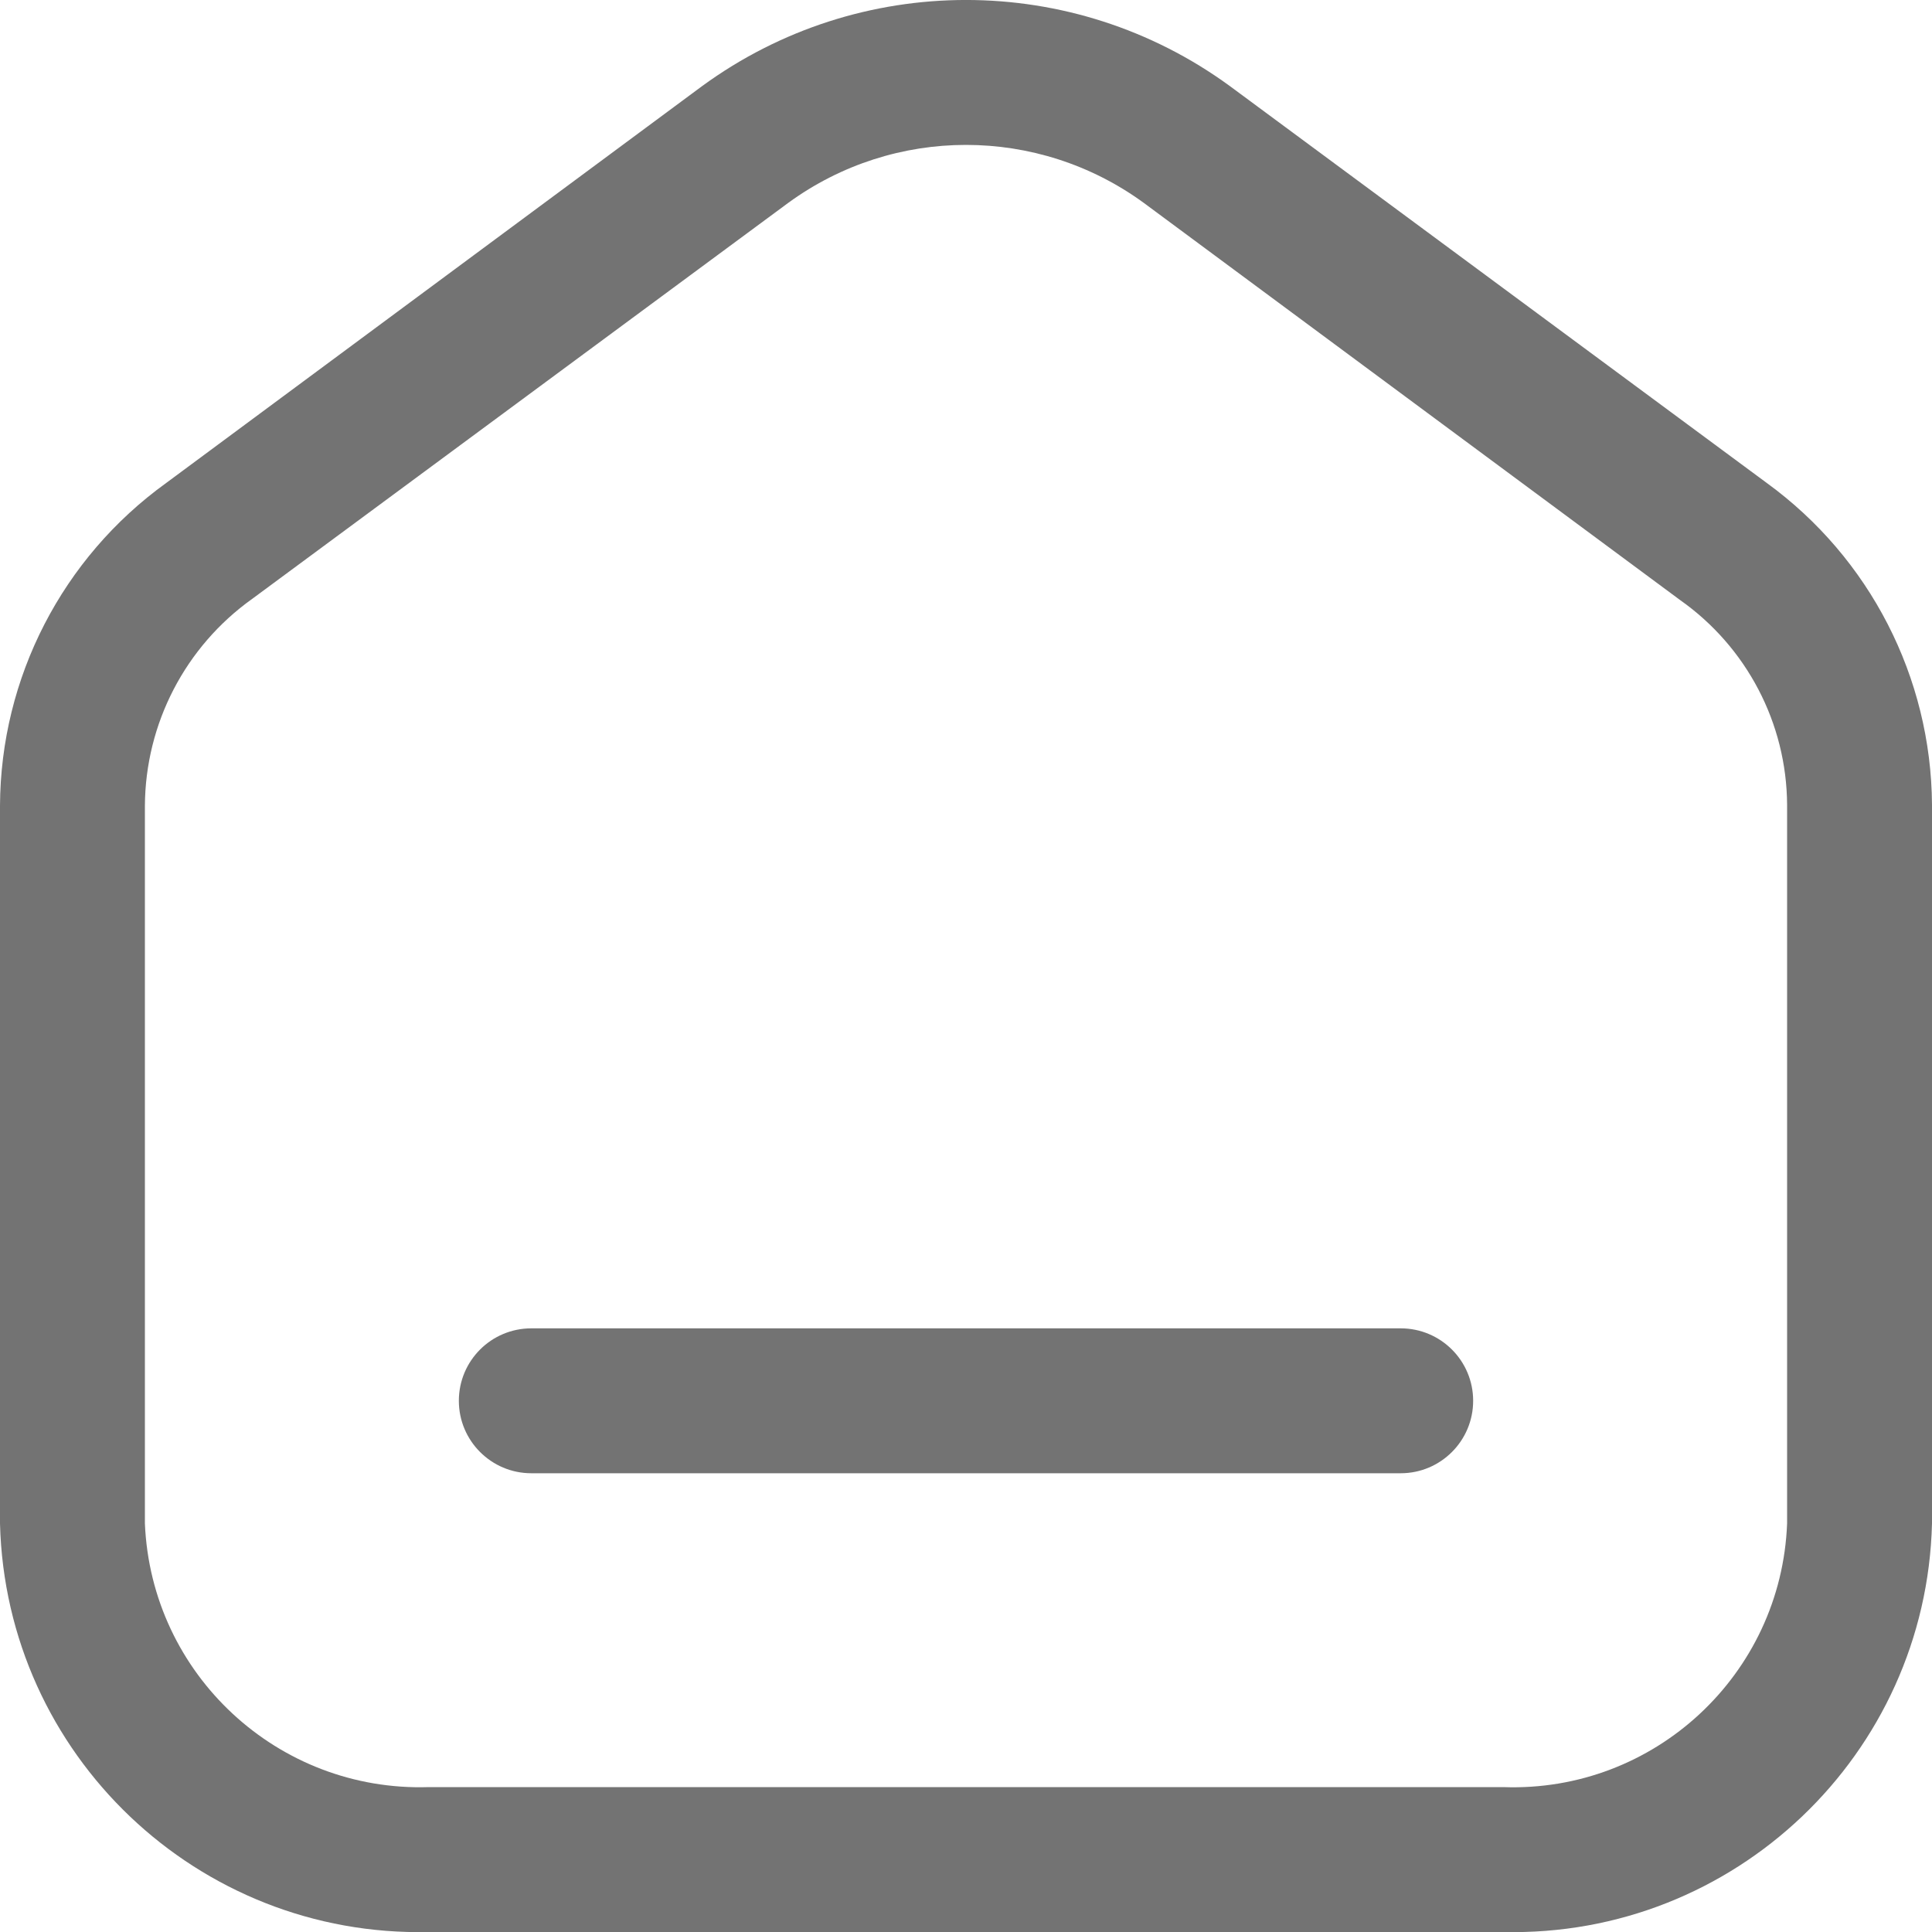
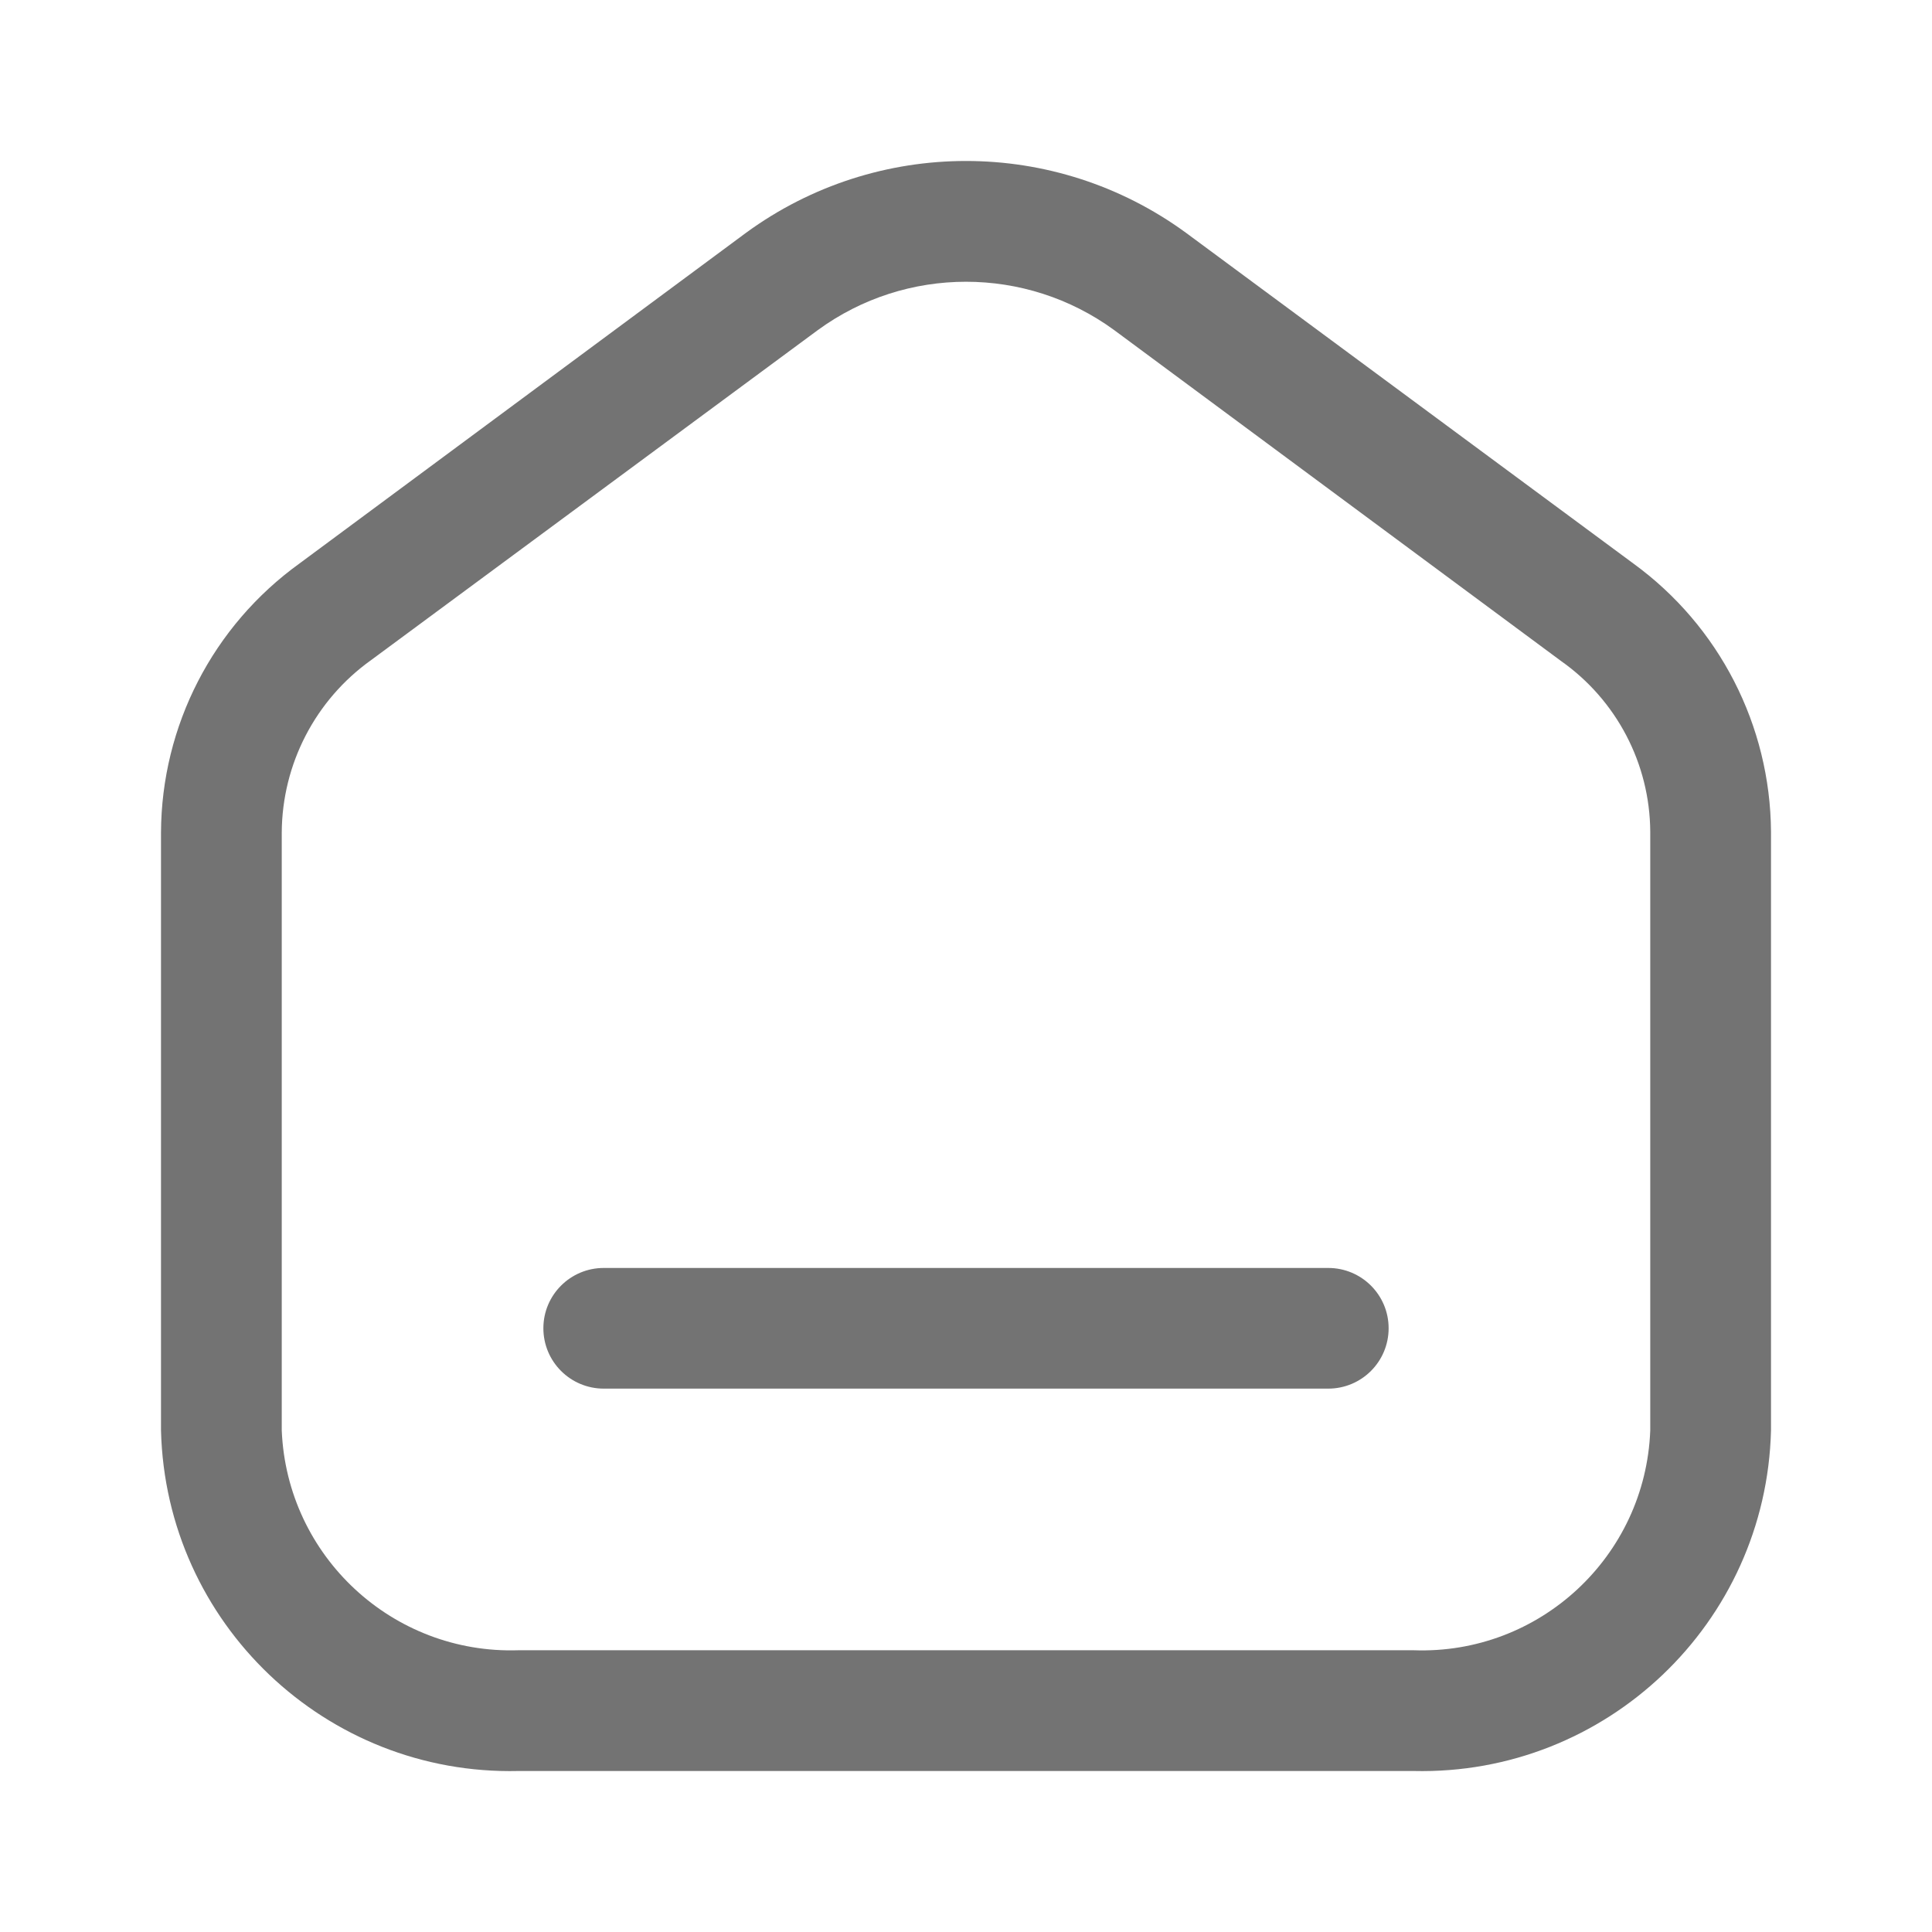
- <svg xmlns="http://www.w3.org/2000/svg" width="20" height="20" viewBox="0 0 20 20" fill="none">
-   <path fill-rule="evenodd" clip-rule="evenodd" d="M18.29 5L12.73 0.89C11.104 -0.297 8.896 -0.297 7.27 0.89L1.72 5C0.645 5.775 0.006 7.016 0 8.34V15.771C0.06 18.164 2.047 20.056 4.44 20H15.56C17.953 20.056 19.94 18.164 20 15.771V8.33C19.991 7.012 19.357 5.776 18.29 5ZM18.5 15.771C18.44 17.335 17.125 18.557 15.56 18.5H4.44C2.877 18.551 1.565 17.333 1.5 15.771V8.34C1.505 7.49 1.918 6.694 2.61 6.2L8.16 2.1C9.256 1.3 10.744 1.3 11.84 2.1L17.39 6.21C18.081 6.696 18.495 7.486 18.5 8.33V15.771ZM5.5 13.751H14.5C14.914 13.751 15.25 14.086 15.25 14.501C15.25 14.915 14.914 15.251 14.5 15.251H5.5C5.086 15.251 4.75 14.915 4.75 14.501C4.75 14.086 5.086 13.751 5.5 13.751Z" fill="#737373" />
+ <svg xmlns="http://www.w3.org/2000/svg" width="24" height="24" viewBox="0 0 24 24" fill="none">
+   <path fill-rule="evenodd" clip-rule="evenodd" d="M20.29 7L14.73 2.89C13.104 1.703 10.896 1.703 9.27 2.89L3.72 7C2.645 7.775 2.006 9.016 2 10.341V17.77C2.06 20.164 4.047 22.056 6.44 22H17.56C19.953 22.056 21.94 20.164 22 17.77V10.331C21.991 9.012 21.357 7.776 20.29 7ZM20.5 17.77C20.44 19.335 19.125 20.557 17.56 20.5H6.44C4.877 20.551 3.565 19.333 3.5 17.77V10.341C3.505 9.49 3.918 8.694 4.61 8.2L10.16 4.1C11.256 3.3 12.744 3.3 13.84 4.1L19.39 8.21C20.081 8.696 20.495 9.486 20.5 10.331V17.77ZM7.5 15.751H16.5C16.914 15.751 17.25 16.086 17.25 16.5C17.25 16.915 16.914 17.25 16.5 17.25H7.5C7.086 17.25 6.75 16.915 6.75 16.5C6.75 16.086 7.086 15.751 7.5 15.751Z" fill="#737373" />
</svg>
